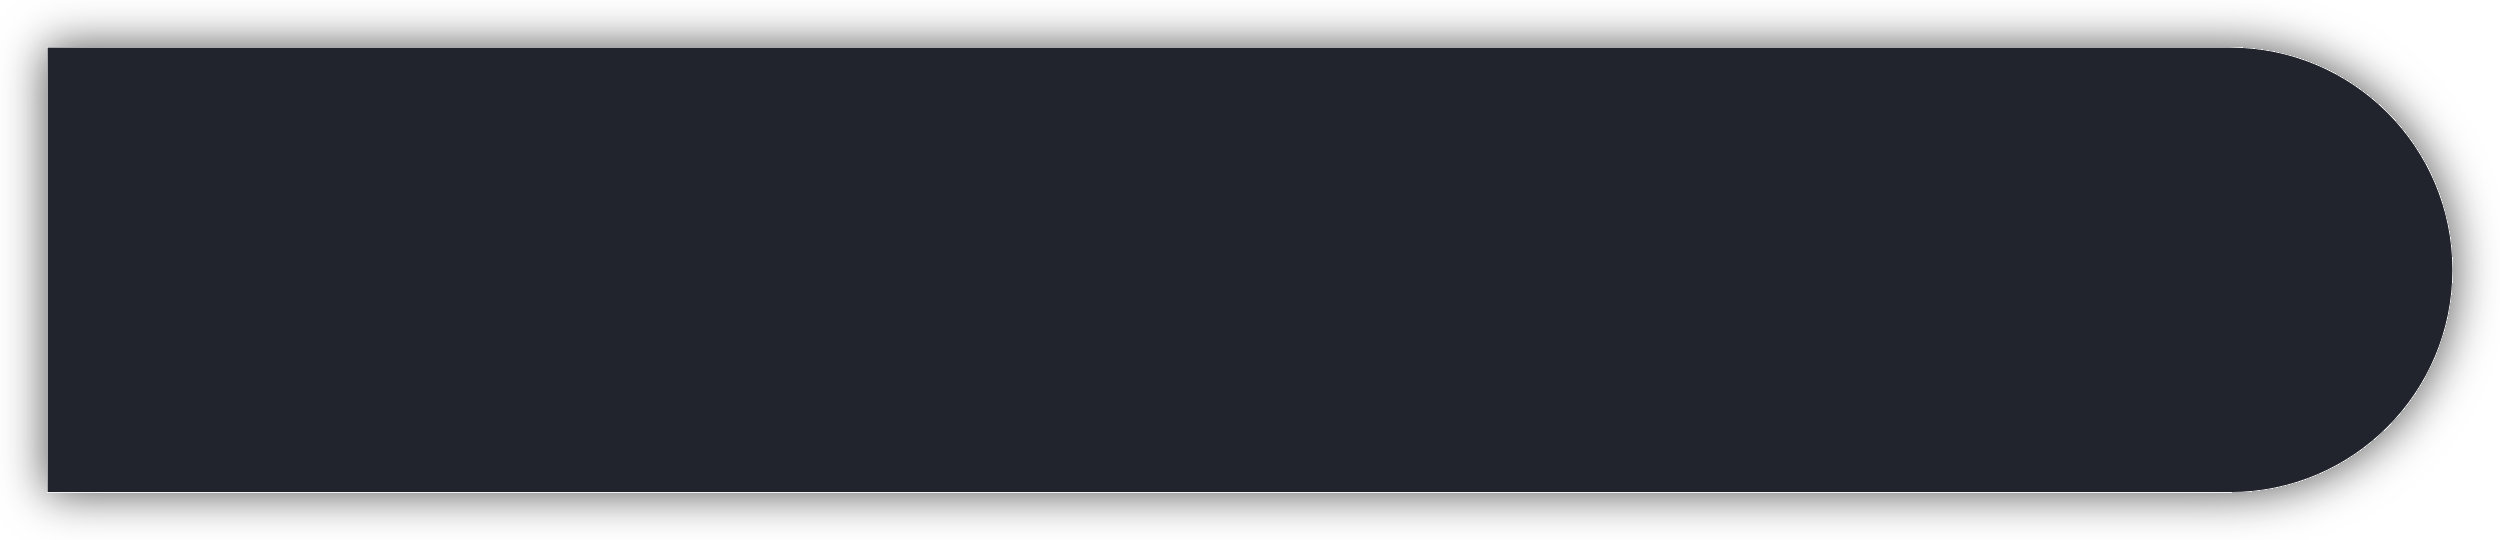
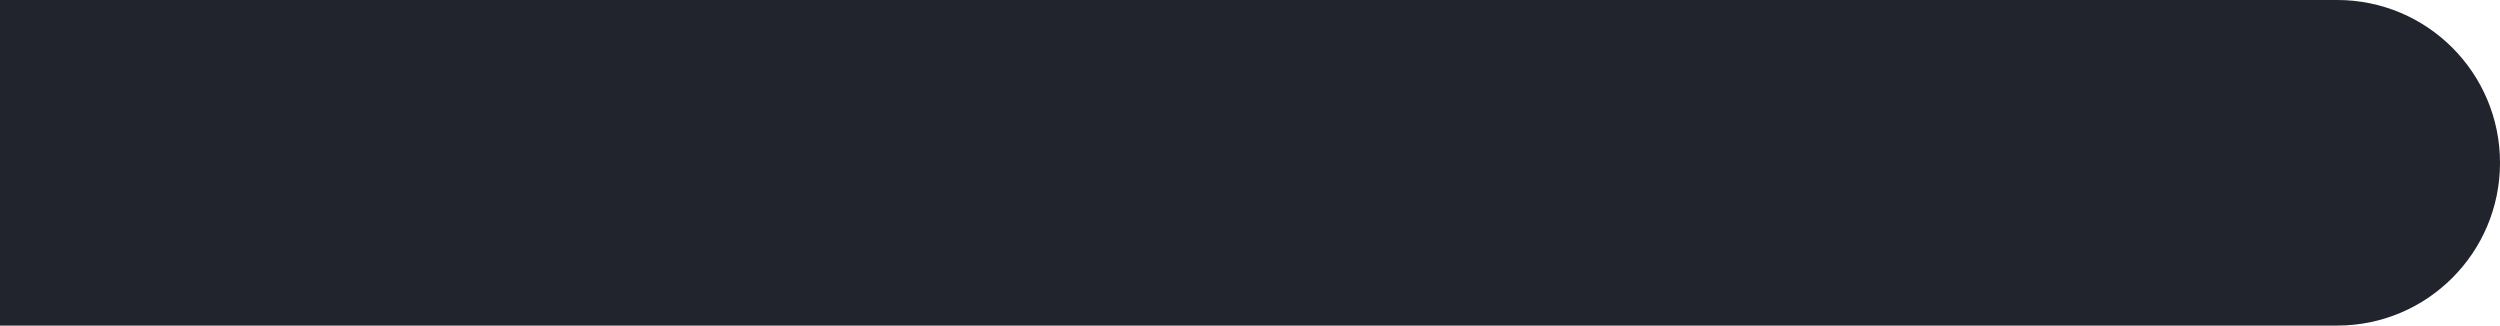
- <svg xmlns="http://www.w3.org/2000/svg" width="315" height="68" viewBox="0 0 315 68" fill="none">
-   <g filter="url(#filter0_dd_211_466)">
-     <path d="M6 6H281C296.464 6 309 18.536 309 34C309 49.464 296.464 62 281 62H6V6Z" fill="#21242C" />
-   </g>
-   <defs>
-     <filter id="filter0_dd_211_466" x="0" y="0" width="315" height="68" filterUnits="userSpaceOnUse" color-interpolation-filters="sRGB">
-       <feFlood flood-opacity="0" result="BackgroundImageFix" />
-       <feColorMatrix in="SourceAlpha" type="matrix" values="0 0 0 0 0 0 0 0 0 0 0 0 0 0 0 0 0 0 127 0" result="hardAlpha" />
-       <feOffset />
-       <feGaussianBlur stdDeviation="3" />
-       <feComposite in2="hardAlpha" operator="out" />
-       <feColorMatrix type="matrix" values="0 0 0 0 0 0 0 0 0 0 0 0 0 0 0 0 0 0 0.61 0" />
-       <feBlend mode="normal" in2="BackgroundImageFix" result="effect1_dropShadow_211_466" />
-       <feColorMatrix in="SourceAlpha" type="matrix" values="0 0 0 0 0 0 0 0 0 0 0 0 0 0 0 0 0 0 127 0" result="hardAlpha" />
-       <feOffset />
-       <feGaussianBlur stdDeviation="2" />
-       <feComposite in2="hardAlpha" operator="out" />
-       <feColorMatrix type="matrix" values="0 0 0 0 0 0 0 0 0 0 0 0 0 0 0 0 0 0 0.1 0" />
-       <feBlend mode="normal" in2="effect1_dropShadow_211_466" result="effect2_dropShadow_211_466" />
-       <feBlend mode="normal" in="SourceGraphic" in2="effect2_dropShadow_211_466" result="shape" />
-     </filter>
-   </defs>
+ <svg xmlns="http://www.w3.org/2000/svg" width="430" height="56" viewBox="0 0 430 56" fill="none">
+   <path d="M0 0H402C417.464 0 430 12.536 430 28V28C430 43.464 417.464 56 402 56H0V0Z" fill="#21242C" />
</svg>
